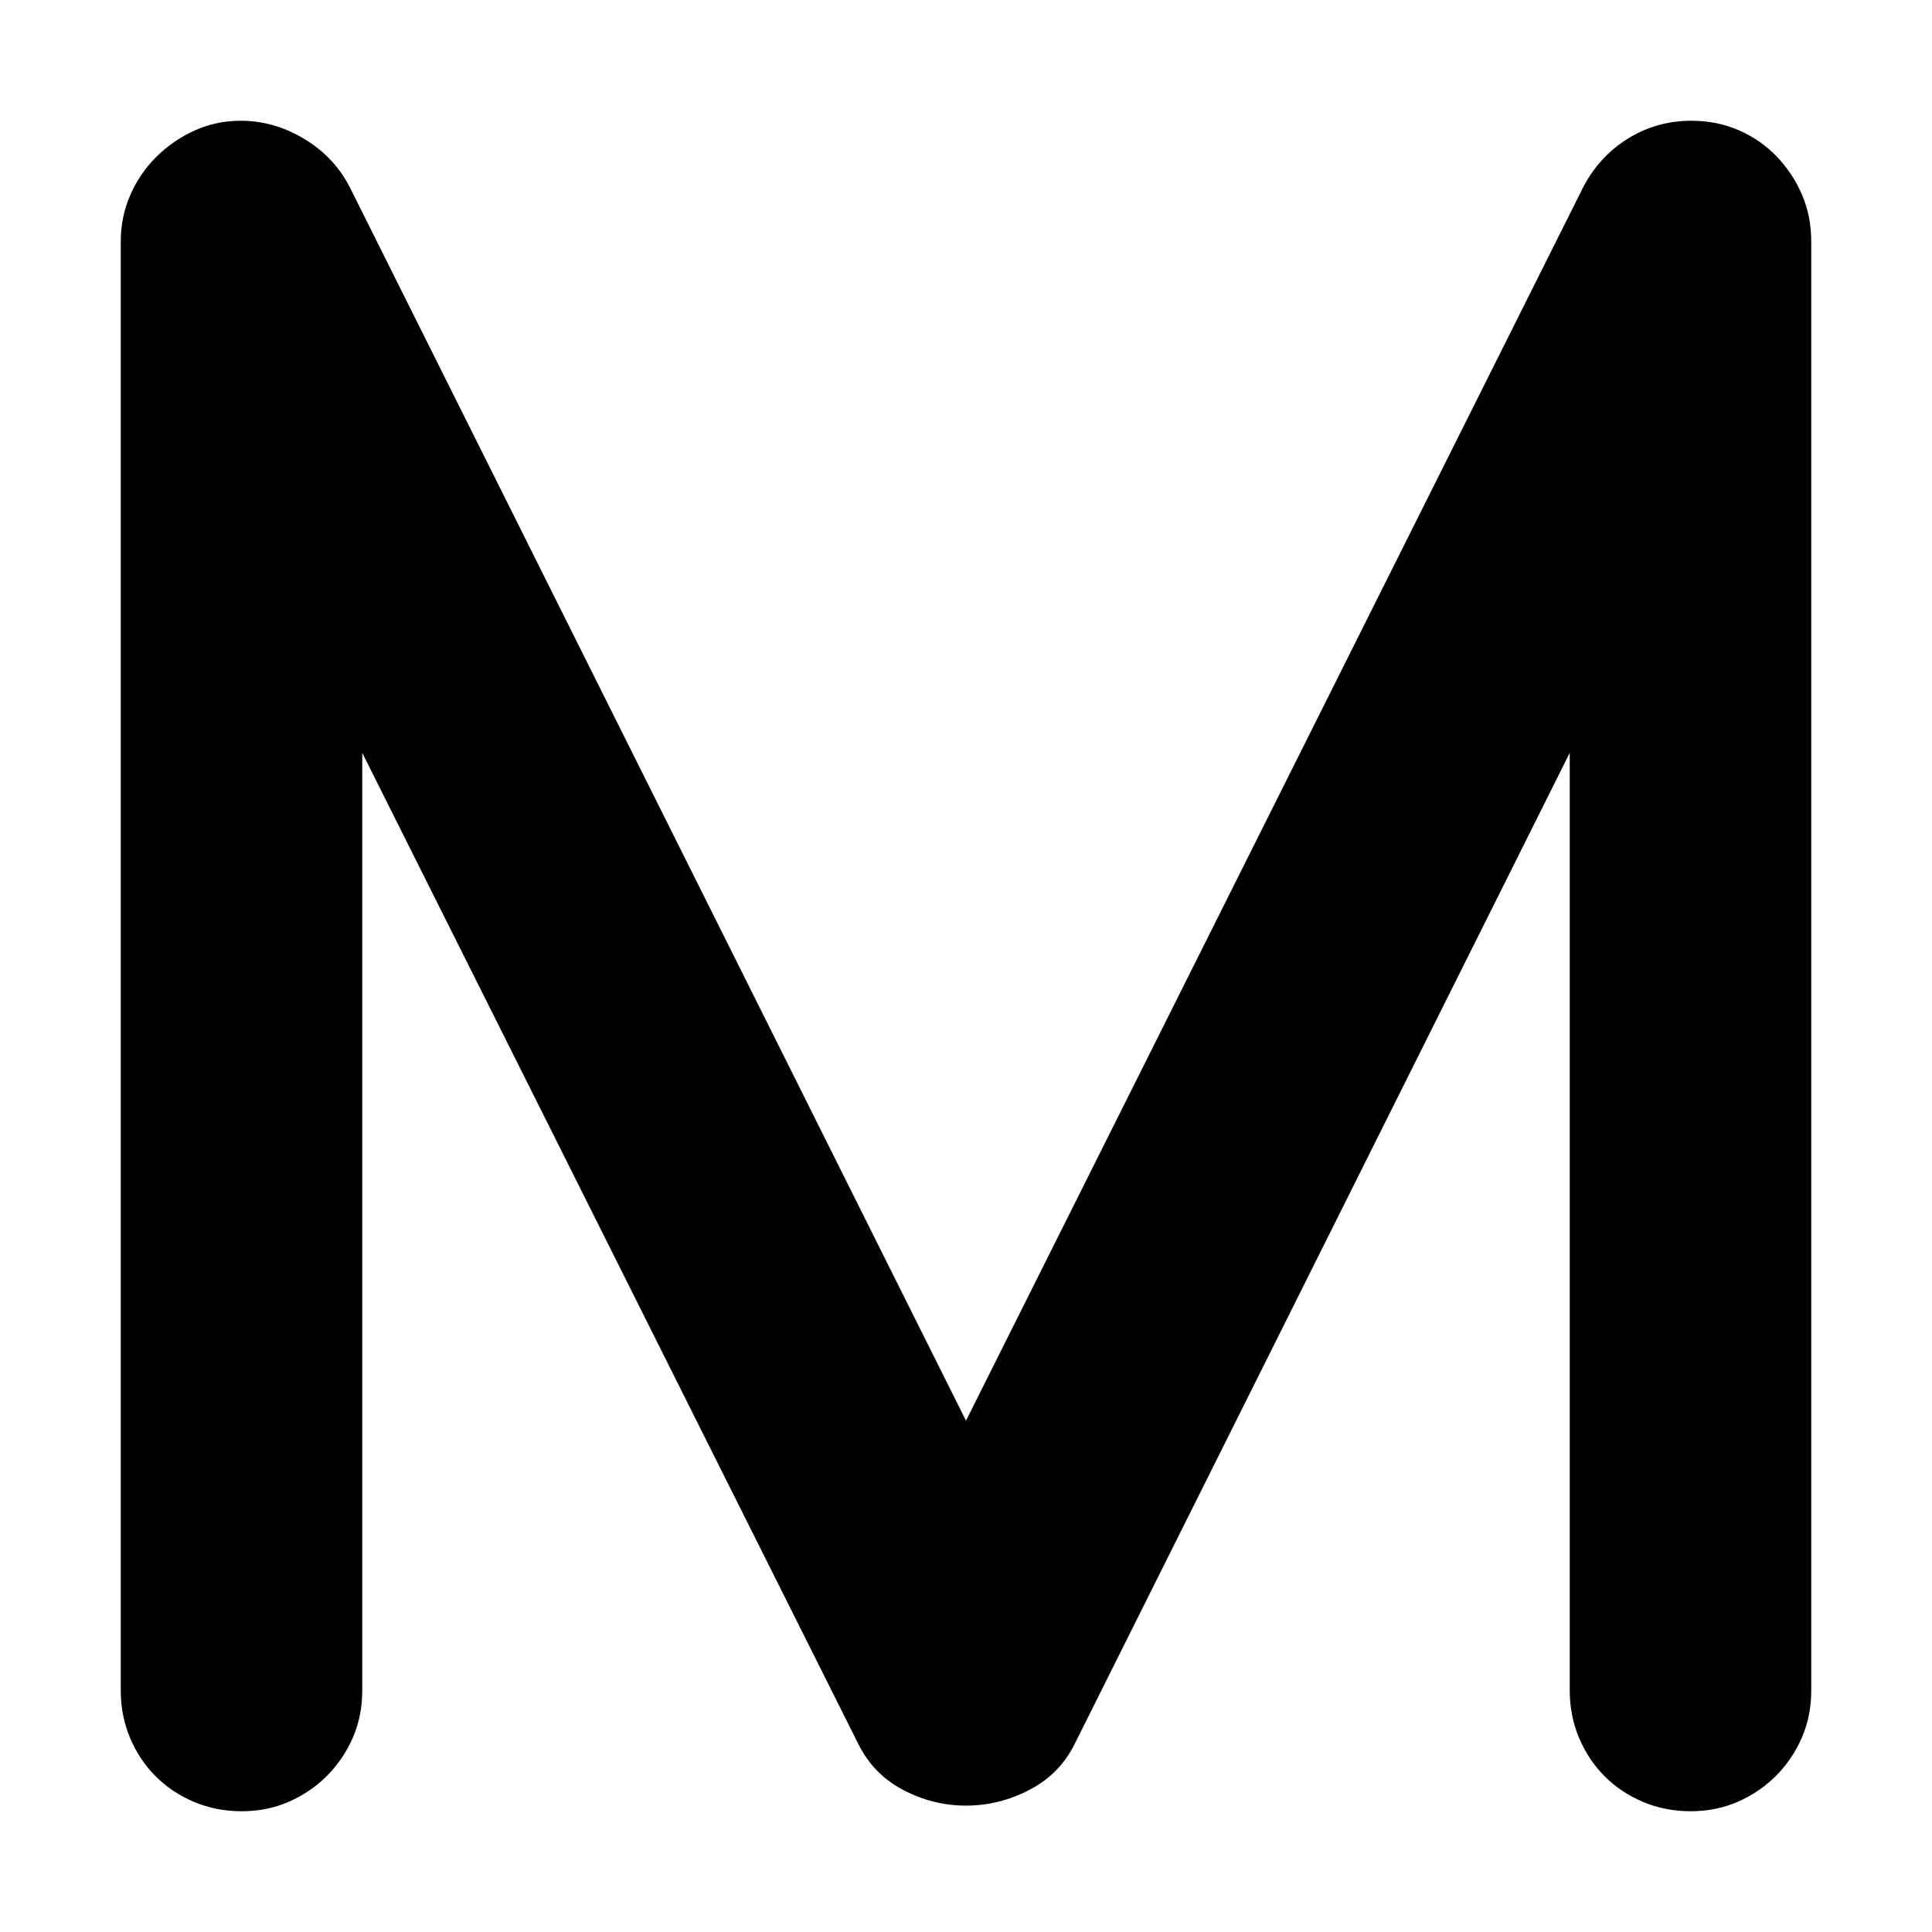
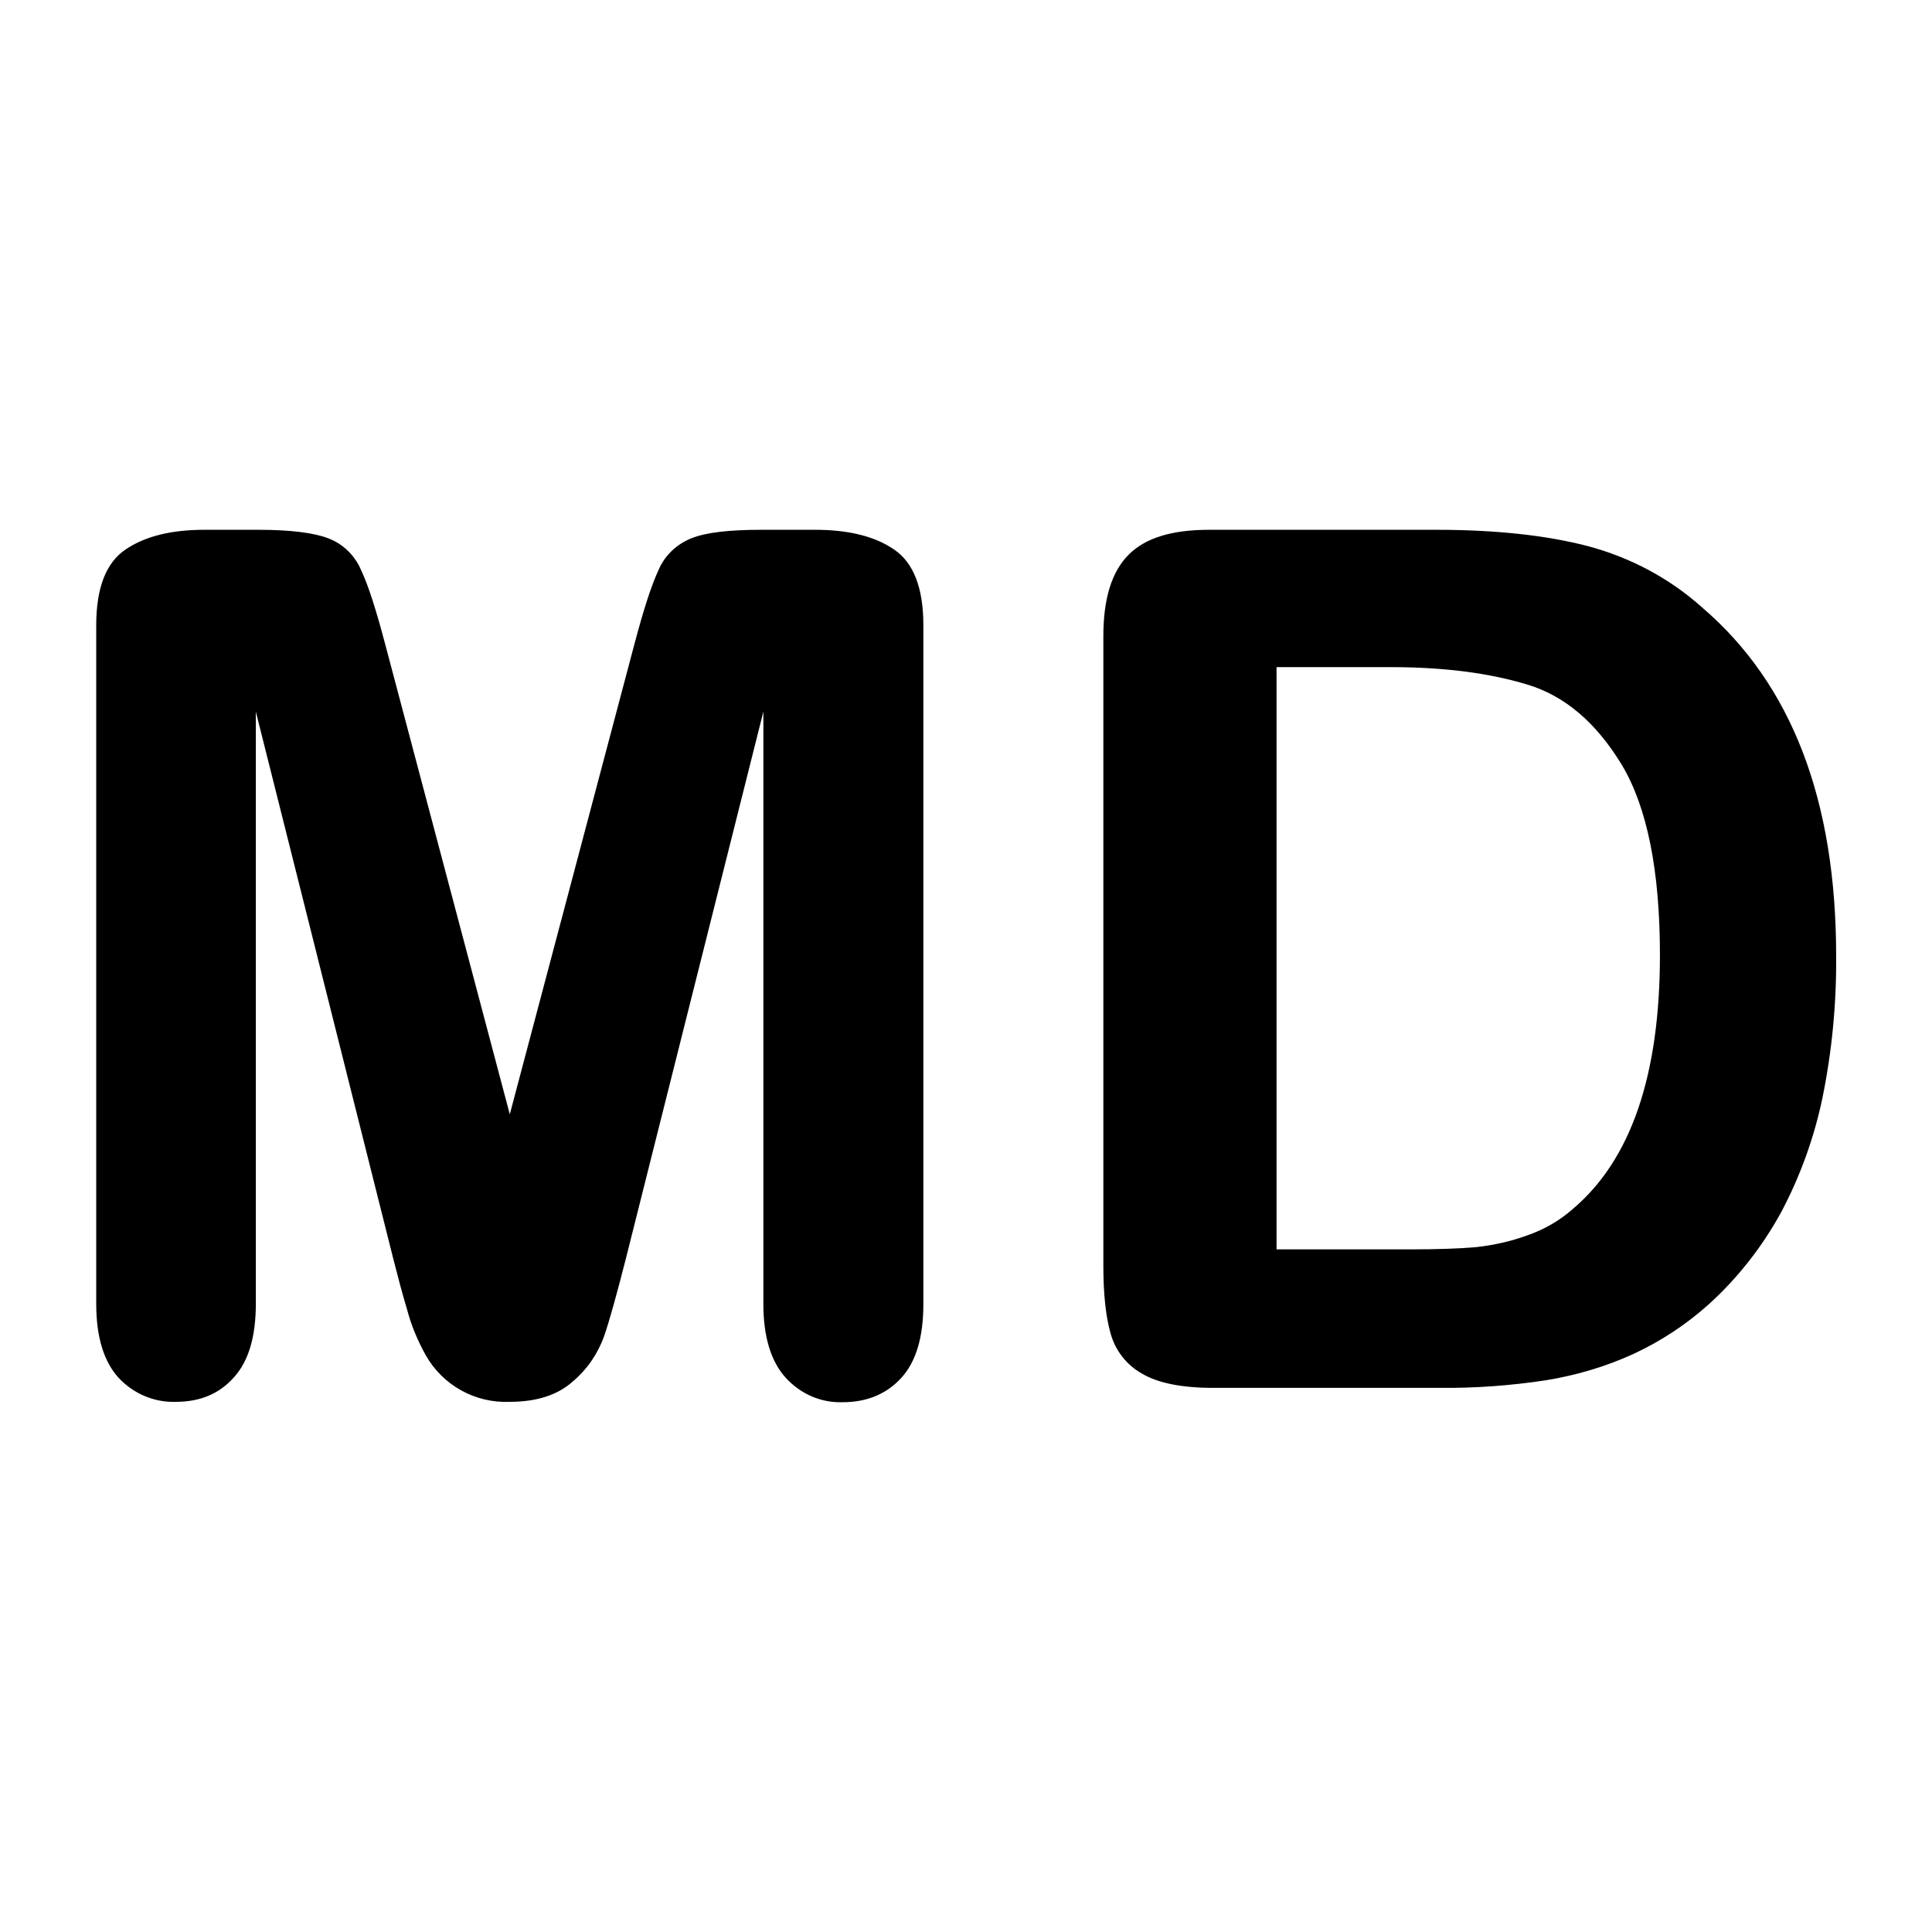
- <svg xmlns="http://www.w3.org/2000/svg" width="24" height="24" viewBox="0 0 24 24" fill="none">
-   <path d="M1.5 21.0V3.0Q1.5 2.695 1.617 2.426Q1.734 2.156 1.939 1.951Q2.145 1.746 2.414 1.623Q2.684 1.5 2.988 1.5Q3.41 1.5 3.785 1.729Q4.16 1.957 4.348 2.332L12.0 17.648L19.664 2.332Q19.863 1.945 20.221 1.723Q20.578 1.5 21.012 1.5Q21.328 1.5 21.598 1.617Q21.867 1.734 22.066 1.939Q22.266 2.145 22.383 2.414Q22.5 2.684 22.5 3.0V21.0Q22.5 21.316 22.383 21.586Q22.266 21.855 22.061 22.061Q21.855 22.266 21.586 22.383Q21.316 22.5 21.0 22.5Q20.684 22.5 20.408 22.383Q20.133 22.266 19.934 22.066Q19.734 21.867 19.617 21.592Q19.5 21.316 19.5 21.0V9.352L13.348 21.668Q13.16 22.043 12.785 22.236Q12.41 22.43 12.0 22.43Q11.59 22.43 11.221 22.236Q10.852 22.043 10.664 21.668L4.5 9.352V21.0Q4.5 21.316 4.383 21.586Q4.266 21.855 4.061 22.061Q3.855 22.266 3.586 22.383Q3.316 22.5 3.0 22.5Q2.684 22.5 2.408 22.383Q2.133 22.266 1.934 22.066Q1.734 21.867 1.617 21.592Q1.5 21.316 1.5 21.0Z" fill="currentColor" />
+ <svg xmlns="http://www.w3.org/2000/svg" id="Layer_1" enable-background="new 0 0 512 512" viewBox="0 0 512 512">
+   <g id="Layer_2_00000089568890969679810230000006564633996808203918_">
+     <g id="_Group_copy_9">
+       <g id="Moldova">
+         <path d="m104.2 333.5-36.4-144.9v156.9c0 8.7-1.9 15.2-5.8 19.5-3.9 4.4-9 6.5-15.4 6.5-5.8.2-11.3-2.2-15.2-6.4-3.9-4.3-5.9-10.8-5.9-19.6v-179.8c0-9.9 2.6-16.6 7.8-20.1s12.1-5.2 20.9-5.2h14.3c8.5 0 14.8.8 18.6 2.3 3.9 1.5 7 4.6 8.6 8.4 1.9 4 4 10.6 6.4 19.7l33 124.5 33-124.5c2.4-9.1 4.5-15.6 6.4-19.7 1.6-3.8 4.7-6.8 8.6-8.4s10.1-2.3 18.7-2.3h14.2c8.8 0 15.8 1.7 20.9 5.2 5.2 3.5 7.8 10.2 7.8 20.1v179.9c0 8.7-1.9 15.2-5.8 19.5s-9.1 6.5-15.6 6.5c-5.7.2-11.2-2.2-15.1-6.5s-5.9-10.9-5.9-19.5v-157l-36.4 144.8c-2.4 9.4-4.3 16.3-5.8 20.7-1.7 4.7-4.5 8.8-8.3 12-4 3.6-9.6 5.4-16.7 5.4-9.2.4-17.8-4.4-22.3-12.4-2.1-3.8-3.8-7.8-4.9-12-1.3-4.3-2.5-8.9-3.7-13.6z" />
+         <path d="m320.5 140.4h60c15.6 0 29 1.4 40.2 4.3 11.3 3 21.7 8.5 30.4 16.3 23.7 20.3 35.5 51 35.5 92.4.1 12.5-1.1 25.1-3.6 37.4-2.2 10.6-5.9 20.9-11 30.5-5 9.1-11.4 17.3-19.1 24.3-6 5.4-12.7 9.8-20 13.2-7.4 3.4-15.3 5.7-23.3 7-9.3 1.4-18.7 2.1-28.1 2h-60c-8.4 0-14.7-1.3-18.9-3.8-4.1-2.3-7.1-6.2-8.3-10.7-1.3-4.6-1.9-10.6-1.9-17.9v-166.8c0-9.9 2.2-17.1 6.7-21.6s11.5-6.6 21.4-6.6zm17.8 36.4v154.3h34.9c7.6 0 13.6-.2 18-.6 4.6-.5 9.1-1.5 13.5-3.1 4.4-1.5 8.6-3.9 12.1-7 15.4-13 23.1-35.4 23.1-67.3 0-22.4-3.4-39.2-10.1-50.4-6.8-11.2-15.1-18.3-25.1-21.3-9.9-3-21.9-4.6-36-4.6z" />
+       </g>
+     </g>
+   </g>
</svg>
